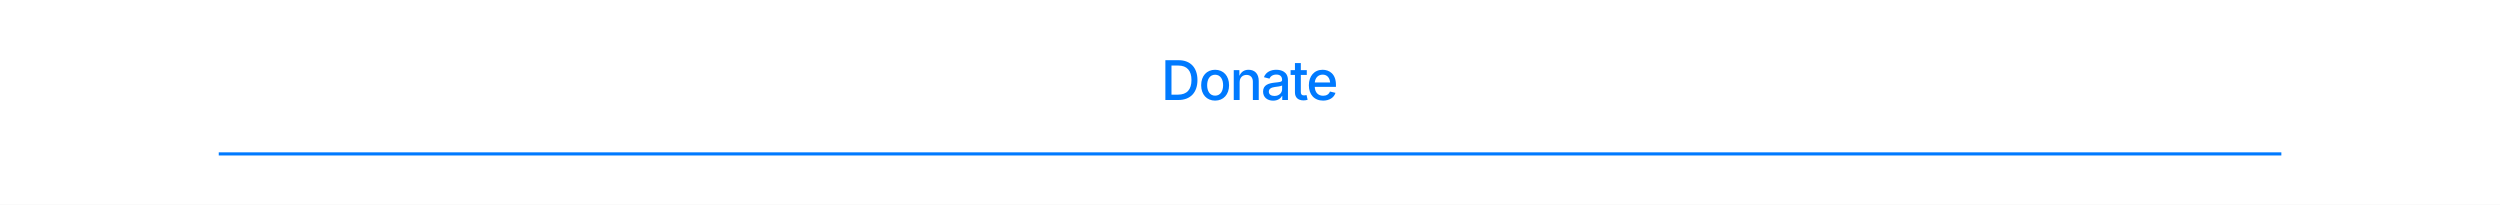
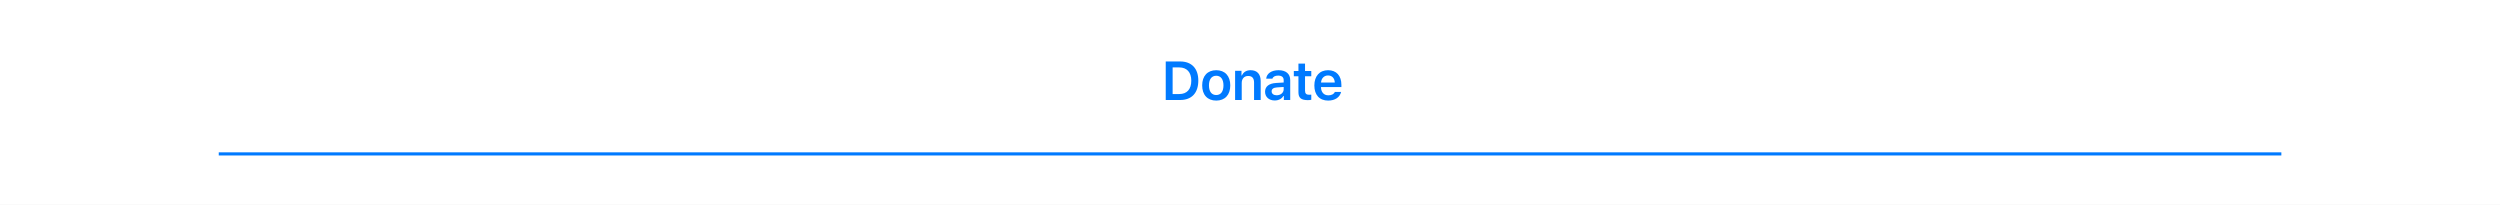
<svg xmlns="http://www.w3.org/2000/svg" width="1600px" height="131px" viewBox="0 0 1600 131" version="1.1">
  <g id="request-permission---donate" stroke="none" stroke-width="1" fill="none" fill-rule="evenodd">
    <rect fill="#FFFFFF" x="0" y="0" width="1600" height="131" />
    <g id="Group" transform="translate(141, 31)">
-       <g id="Group-3" transform="translate(602, 0)" fill="#007AFF" font-family="SFProText-Semibold, SF Pro Text" font-size="35" font-weight="500" letter-spacing="-1.181">
-         <text id="Donate">
-           <tspan x="0.029" y="33">Donate</tspan>
-         </text>
+       <g id="Group-3" transform="translate(602, 0)" fill="#007AFF">
+         <path d="M3.071,8.339 L12.316,8.339 C19.648,8.339 23.92,12.817 23.92,20.559 C23.92,28.471 19.699,33 12.316,33 L3.071,33 L3.071,8.339 Z M7.48,12.15 L7.48,29.189 L11.735,29.189 C16.64,29.189 19.426,26.13 19.426,20.627 C19.426,15.244 16.572,12.15 11.735,12.15 L7.48,12.15 Z M35.386,33.376 C29.78,33.376 26.396,29.719 26.396,23.652 C26.396,17.619 29.831,13.928 35.386,13.928 C40.957,13.928 44.375,17.602 44.375,23.652 C44.375,29.719 40.974,33.376 35.386,33.376 Z M35.386,29.821 C38.342,29.821 40.017,27.565 40.017,23.652 C40.017,19.755 38.325,17.482 35.386,17.482 C32.429,17.482 30.737,19.755 30.737,23.652 C30.737,27.565 32.429,29.821 35.386,29.821 Z M47.466,33 L47.466,14.304 L51.551,14.304 L51.551,17.294 L51.841,17.294 C52.73,15.209 54.61,13.928 57.395,13.928 C61.565,13.928 63.838,16.44 63.838,20.9 L63.838,33 L59.6,33 L59.6,21.909 C59.6,19.055 58.404,17.619 55.823,17.619 C53.294,17.619 51.704,19.362 51.704,22.114 L51.704,33 L47.466,33 Z M74.073,29.975 C76.636,29.975 78.551,28.317 78.551,26.147 L78.551,24.66 L74.329,24.934 C71.954,25.087 70.843,25.942 70.843,27.463 C70.843,29.035 72.193,29.975 74.073,29.975 Z M72.825,33.308 C69.219,33.308 66.639,31.12 66.639,27.702 C66.639,24.318 69.185,22.37 73.731,22.097 L78.551,21.806 L78.551,20.234 C78.551,18.405 77.32,17.38 75.03,17.38 C73.082,17.38 71.749,18.063 71.356,19.328 L67.357,19.328 C67.698,16.03 70.792,13.928 75.235,13.928 C80.037,13.928 82.738,16.269 82.738,20.234 L82.738,33 L78.653,33 L78.653,30.437 L78.363,30.437 C77.32,32.248 75.269,33.308 72.825,33.308 Z M87.999,9.724 L92.22,9.724 L92.22,14.423 L96.219,14.423 L96.219,17.807 L92.22,17.807 L92.22,26.984 C92.22,28.83 93.006,29.65 94.784,29.65 C95.382,29.65 95.707,29.616 96.219,29.565 L96.219,32.88 C95.604,33 94.818,33.085 93.998,33.085 C89.708,33.085 87.999,31.633 87.999,28.01 L87.999,17.807 L85.043,17.807 L85.043,14.423 L87.999,14.423 L87.999,9.724 Z M106.95,17.294 C104.42,17.294 102.643,19.106 102.455,21.84 L111.256,21.84 C111.171,19.072 109.496,17.294 106.95,17.294 Z M111.291,27.856 L115.307,27.856 C114.503,31.257 111.41,33.376 107.001,33.376 C101.498,33.376 98.183,29.736 98.183,23.72 C98.183,17.705 101.549,13.928 106.967,13.928 C112.299,13.928 115.495,17.465 115.495,23.361 L115.495,24.729 L102.438,24.729 L102.438,24.951 C102.541,28.061 104.335,30.009 107.121,30.009 C109.223,30.009 110.675,29.24 111.291,27.856 Z" id="Donate" />
      </g>
      <path d="M1318.068,67.5 L0,67.5" id="Line-3" stroke="#007AFF" stroke-width="2" stroke-linecap="square" fill-rule="nonzero" />
    </g>
  </g>
</svg>
